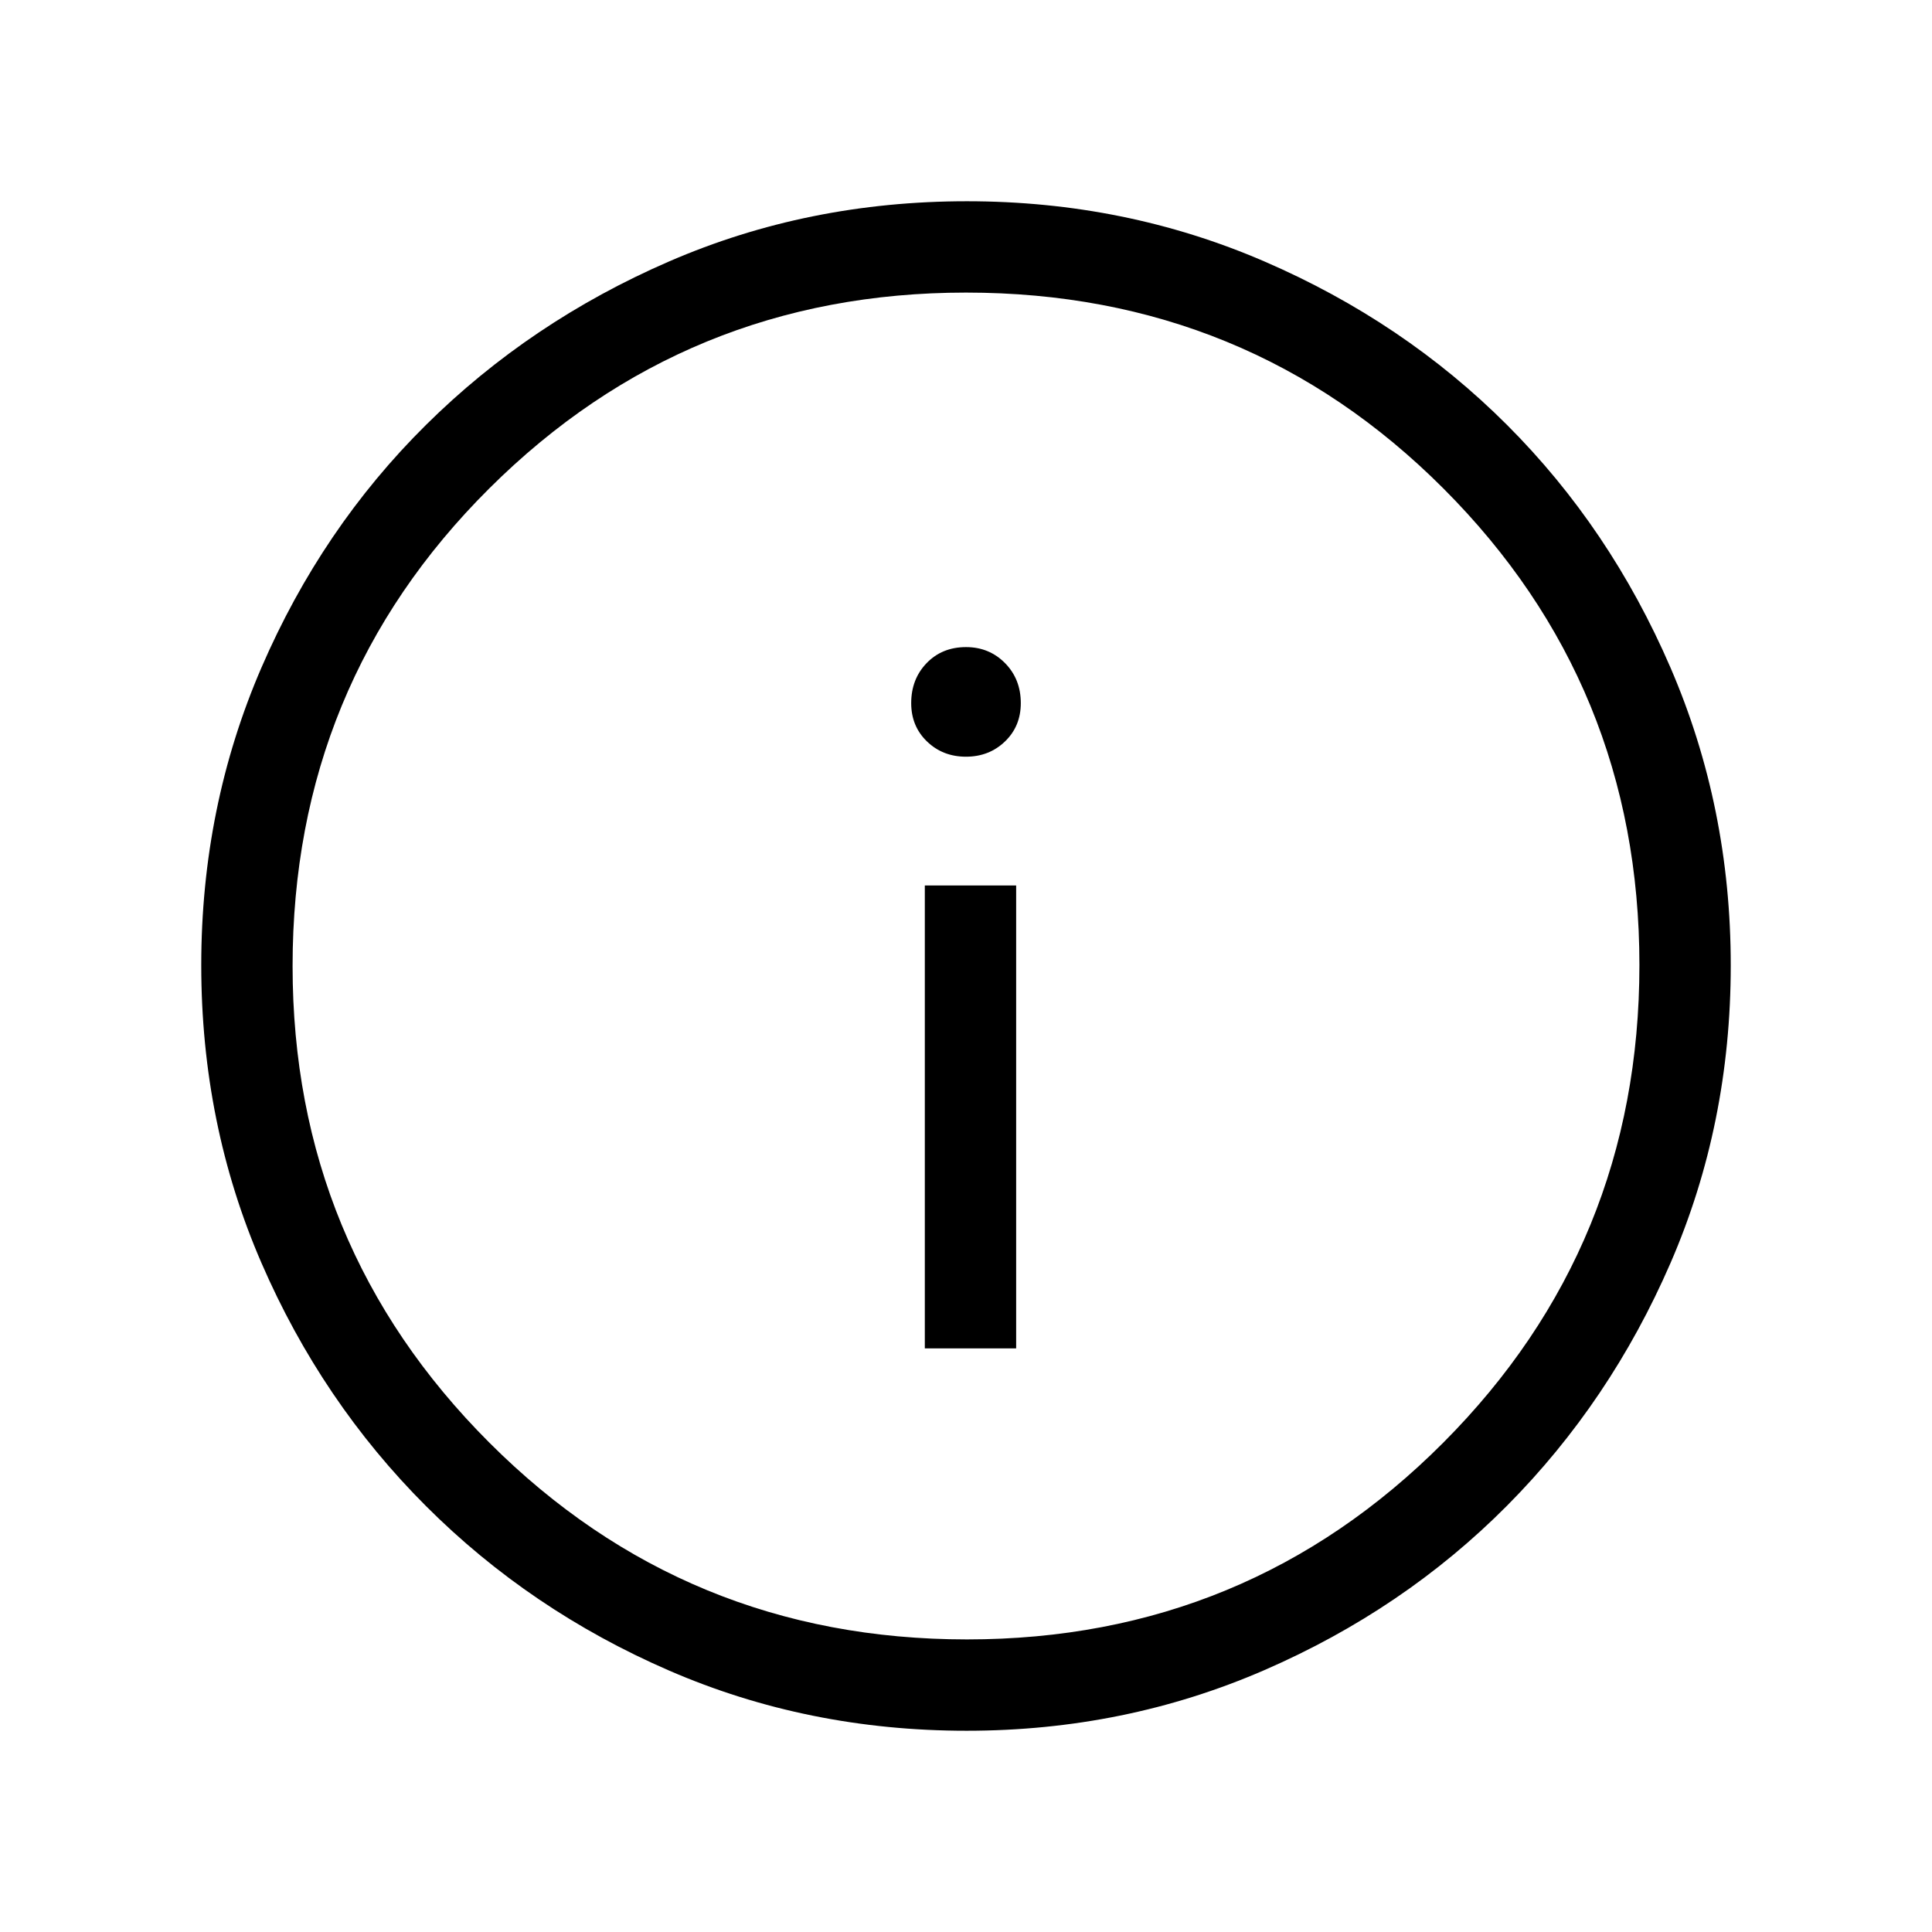
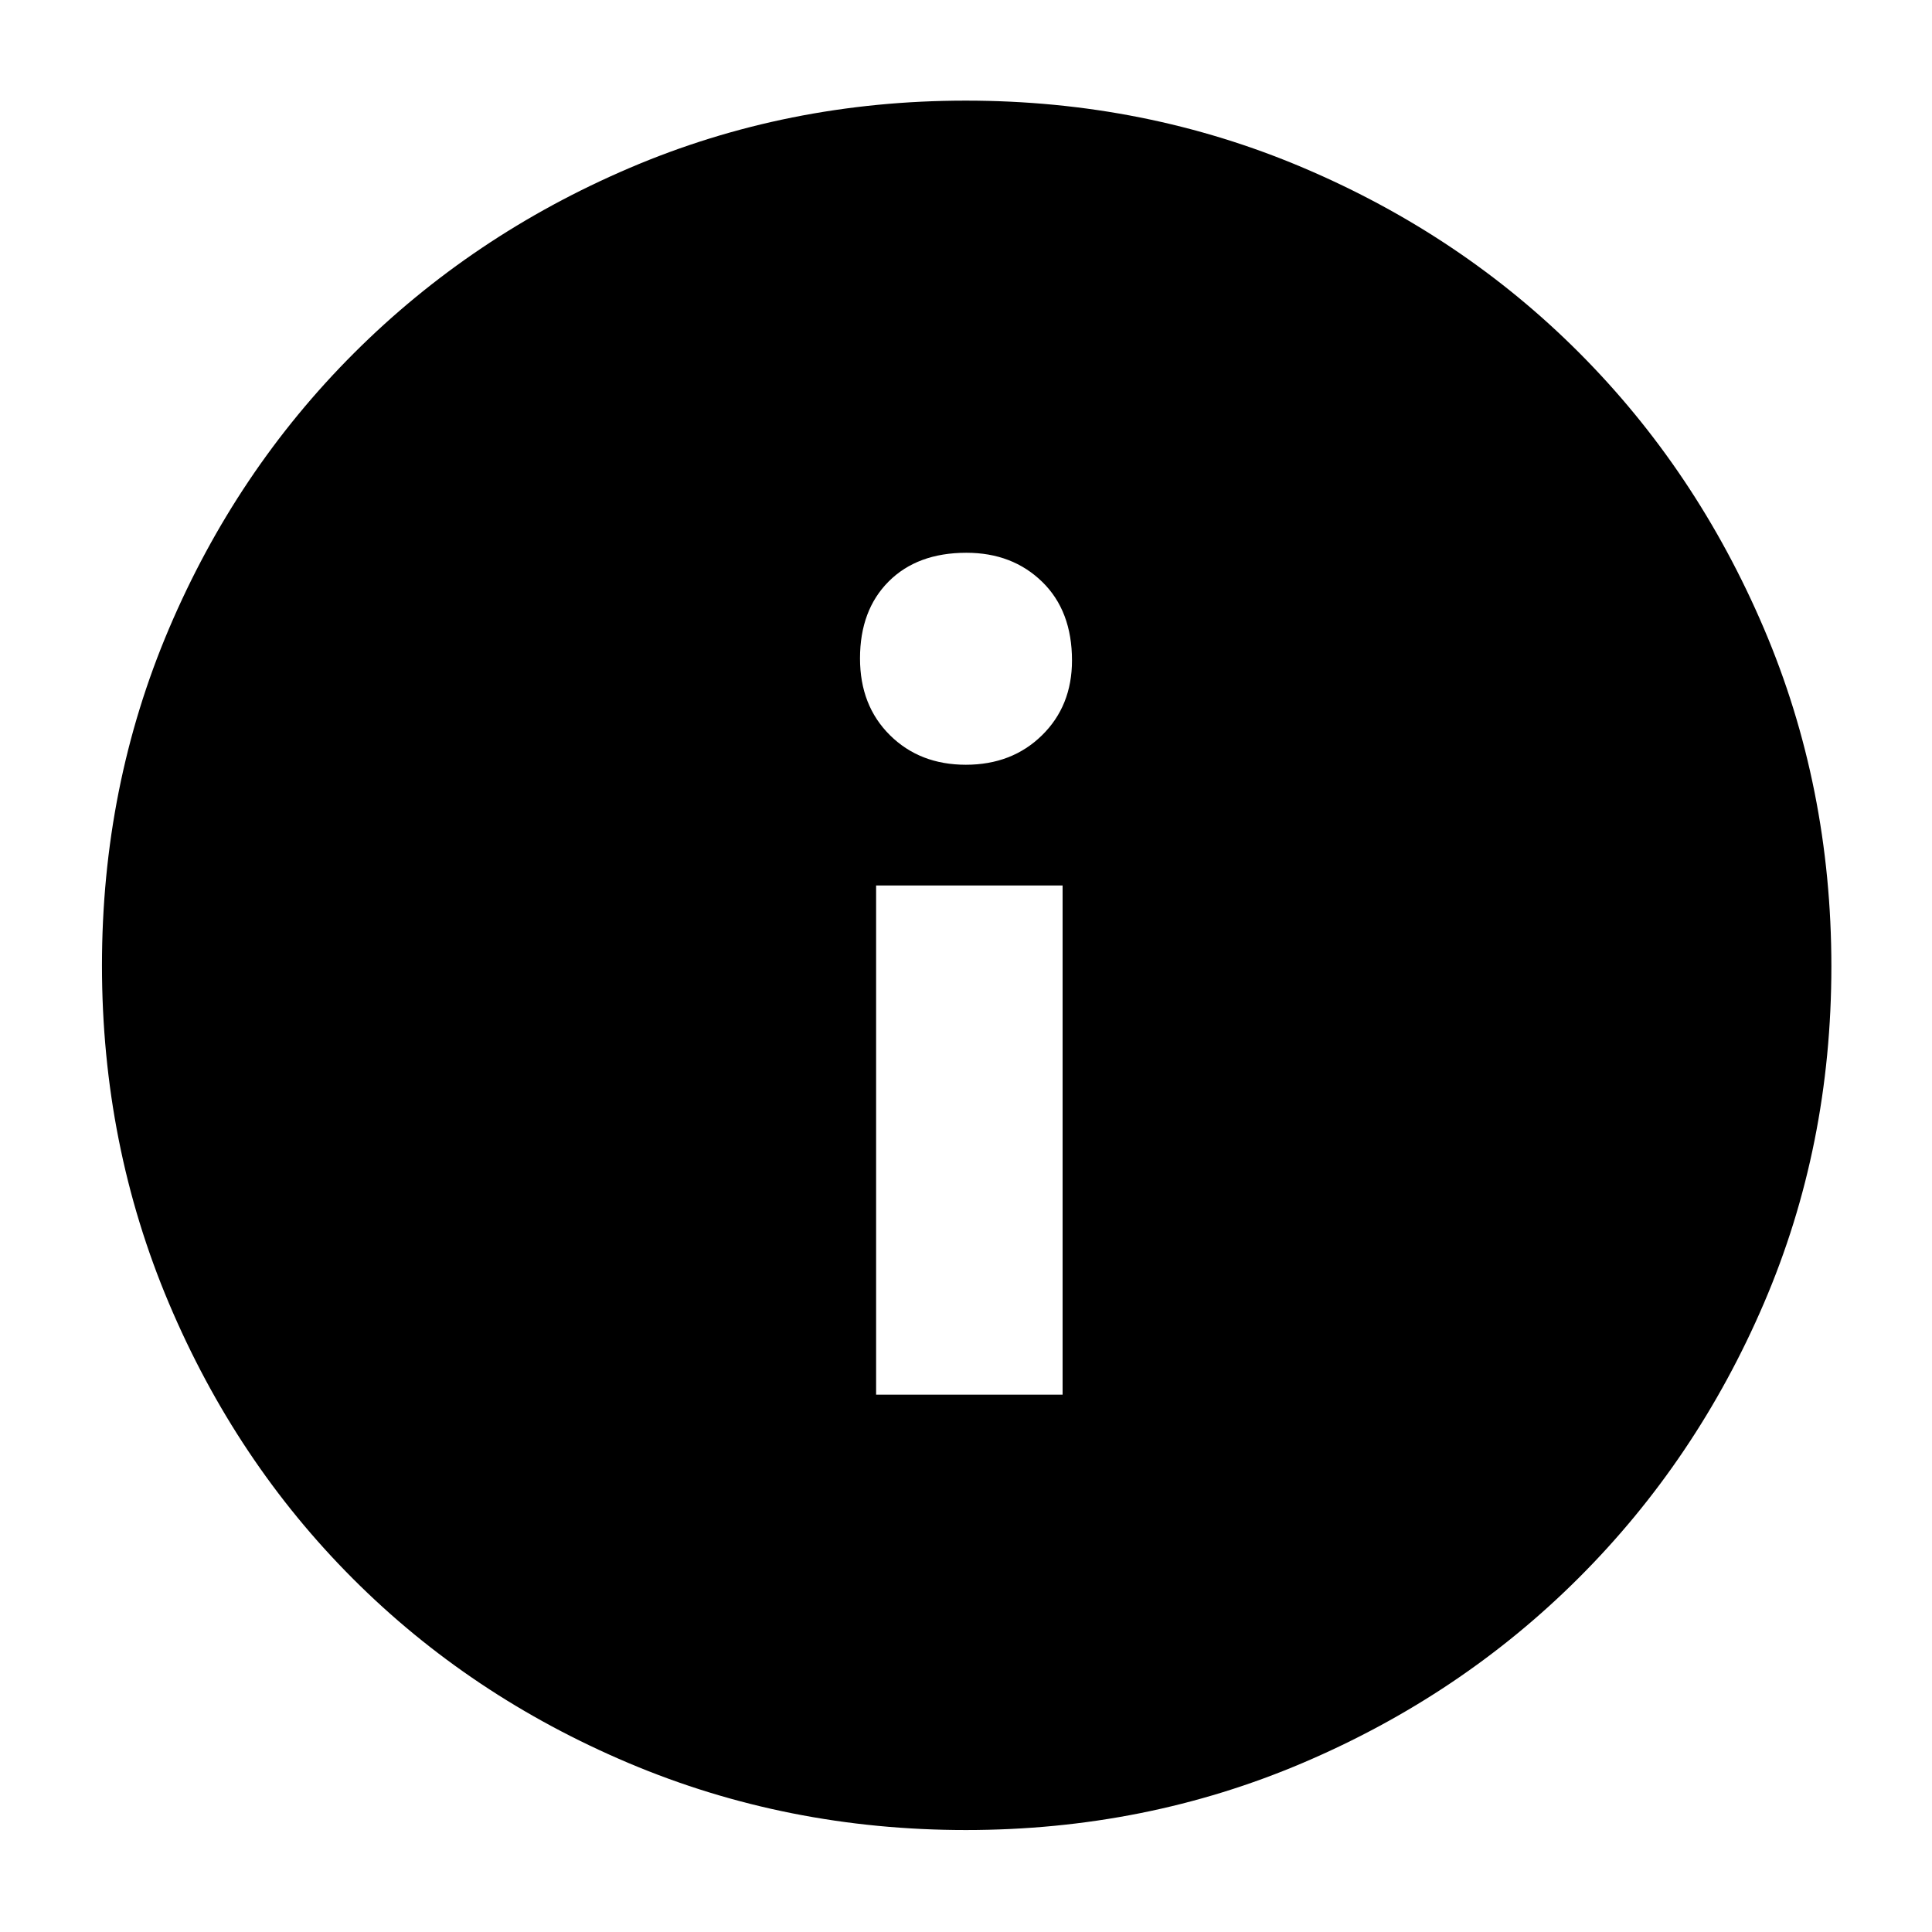
- <svg xmlns="http://www.w3.org/2000/svg" height="48" viewBox="0 -960 960 960" width="48">
-   <path d="M459.539-290.001h45.383V-520h-45.383v229.999Zm20.443-293.998q11.518 0 19.383-7.566 7.865-7.565 7.865-19.049 0-11.95-7.847-19.898-7.848-7.948-19.365-7.948-11.902 0-19.575 7.948t-7.673 19.898q0 11.484 7.847 19.049 7.848 7.566 19.365 7.566Zm.351 483.998q-78.955 0-147.897-29.92t-120.755-81.71q-51.814-51.791-81.747-120.777t-29.933-148.025q0-78.655 29.92-147.864t81.71-120.522q51.791-51.314 120.777-81.247t148.025-29.933q78.655 0 147.864 29.92t120.522 81.21q51.314 51.291 81.247 120.629 29.933 69.337 29.933 147.907 0 78.955-29.92 147.897t-81.21 120.571q-51.291 51.629-120.629 81.746-69.337 30.118-147.907 30.118Zm.167-45.384q139.192 0 236.654-97.769 97.461-97.769 97.461-237.346 0-139.192-97.274-236.654Q620.067-814.615 480-814.615q-139.077 0-236.846 97.274T145.385-480q0 139.077 97.769 236.846T480.5-145.385ZM480-480Z" />
+ <svg xmlns="http://www.w3.org/2000/svg" height="40" viewBox="0 -960 960 960" width="40">
+   <path d="M435.334-267H528v-253h-92.666v253Zm44.596-313q22.903 0 37.82-14.624 14.916-14.625 14.916-37.2 0-24.642-14.812-39.075-14.813-14.433-37.667-14.433-24.354 0-38.603 14.257-14.25 14.258-14.25 38.233 0 23.409 14.846 38.126Q457.026-580 479.93-580Zm.034 529.333q-88.916 0-167.587-33.27-78.671-33.271-136.92-91.52-58.249-58.249-91.52-136.965-33.27-78.716-33.27-167.819 0-89.118 33.33-167.439 33.329-78.321 91.859-136.816 58.53-58.494 136.859-91.999Q391.045-910 479.89-910q89.209 0 167.855 33.437 78.647 33.436 136.922 91.826 58.275 58.391 91.804 137.006Q910-569.115 910-479.788q0 89.284-33.505 167.335-33.505 78.052-91.999 136.467-58.495 58.415-136.928 91.867-78.433 33.452-167.604 33.452Z" />
</svg>
